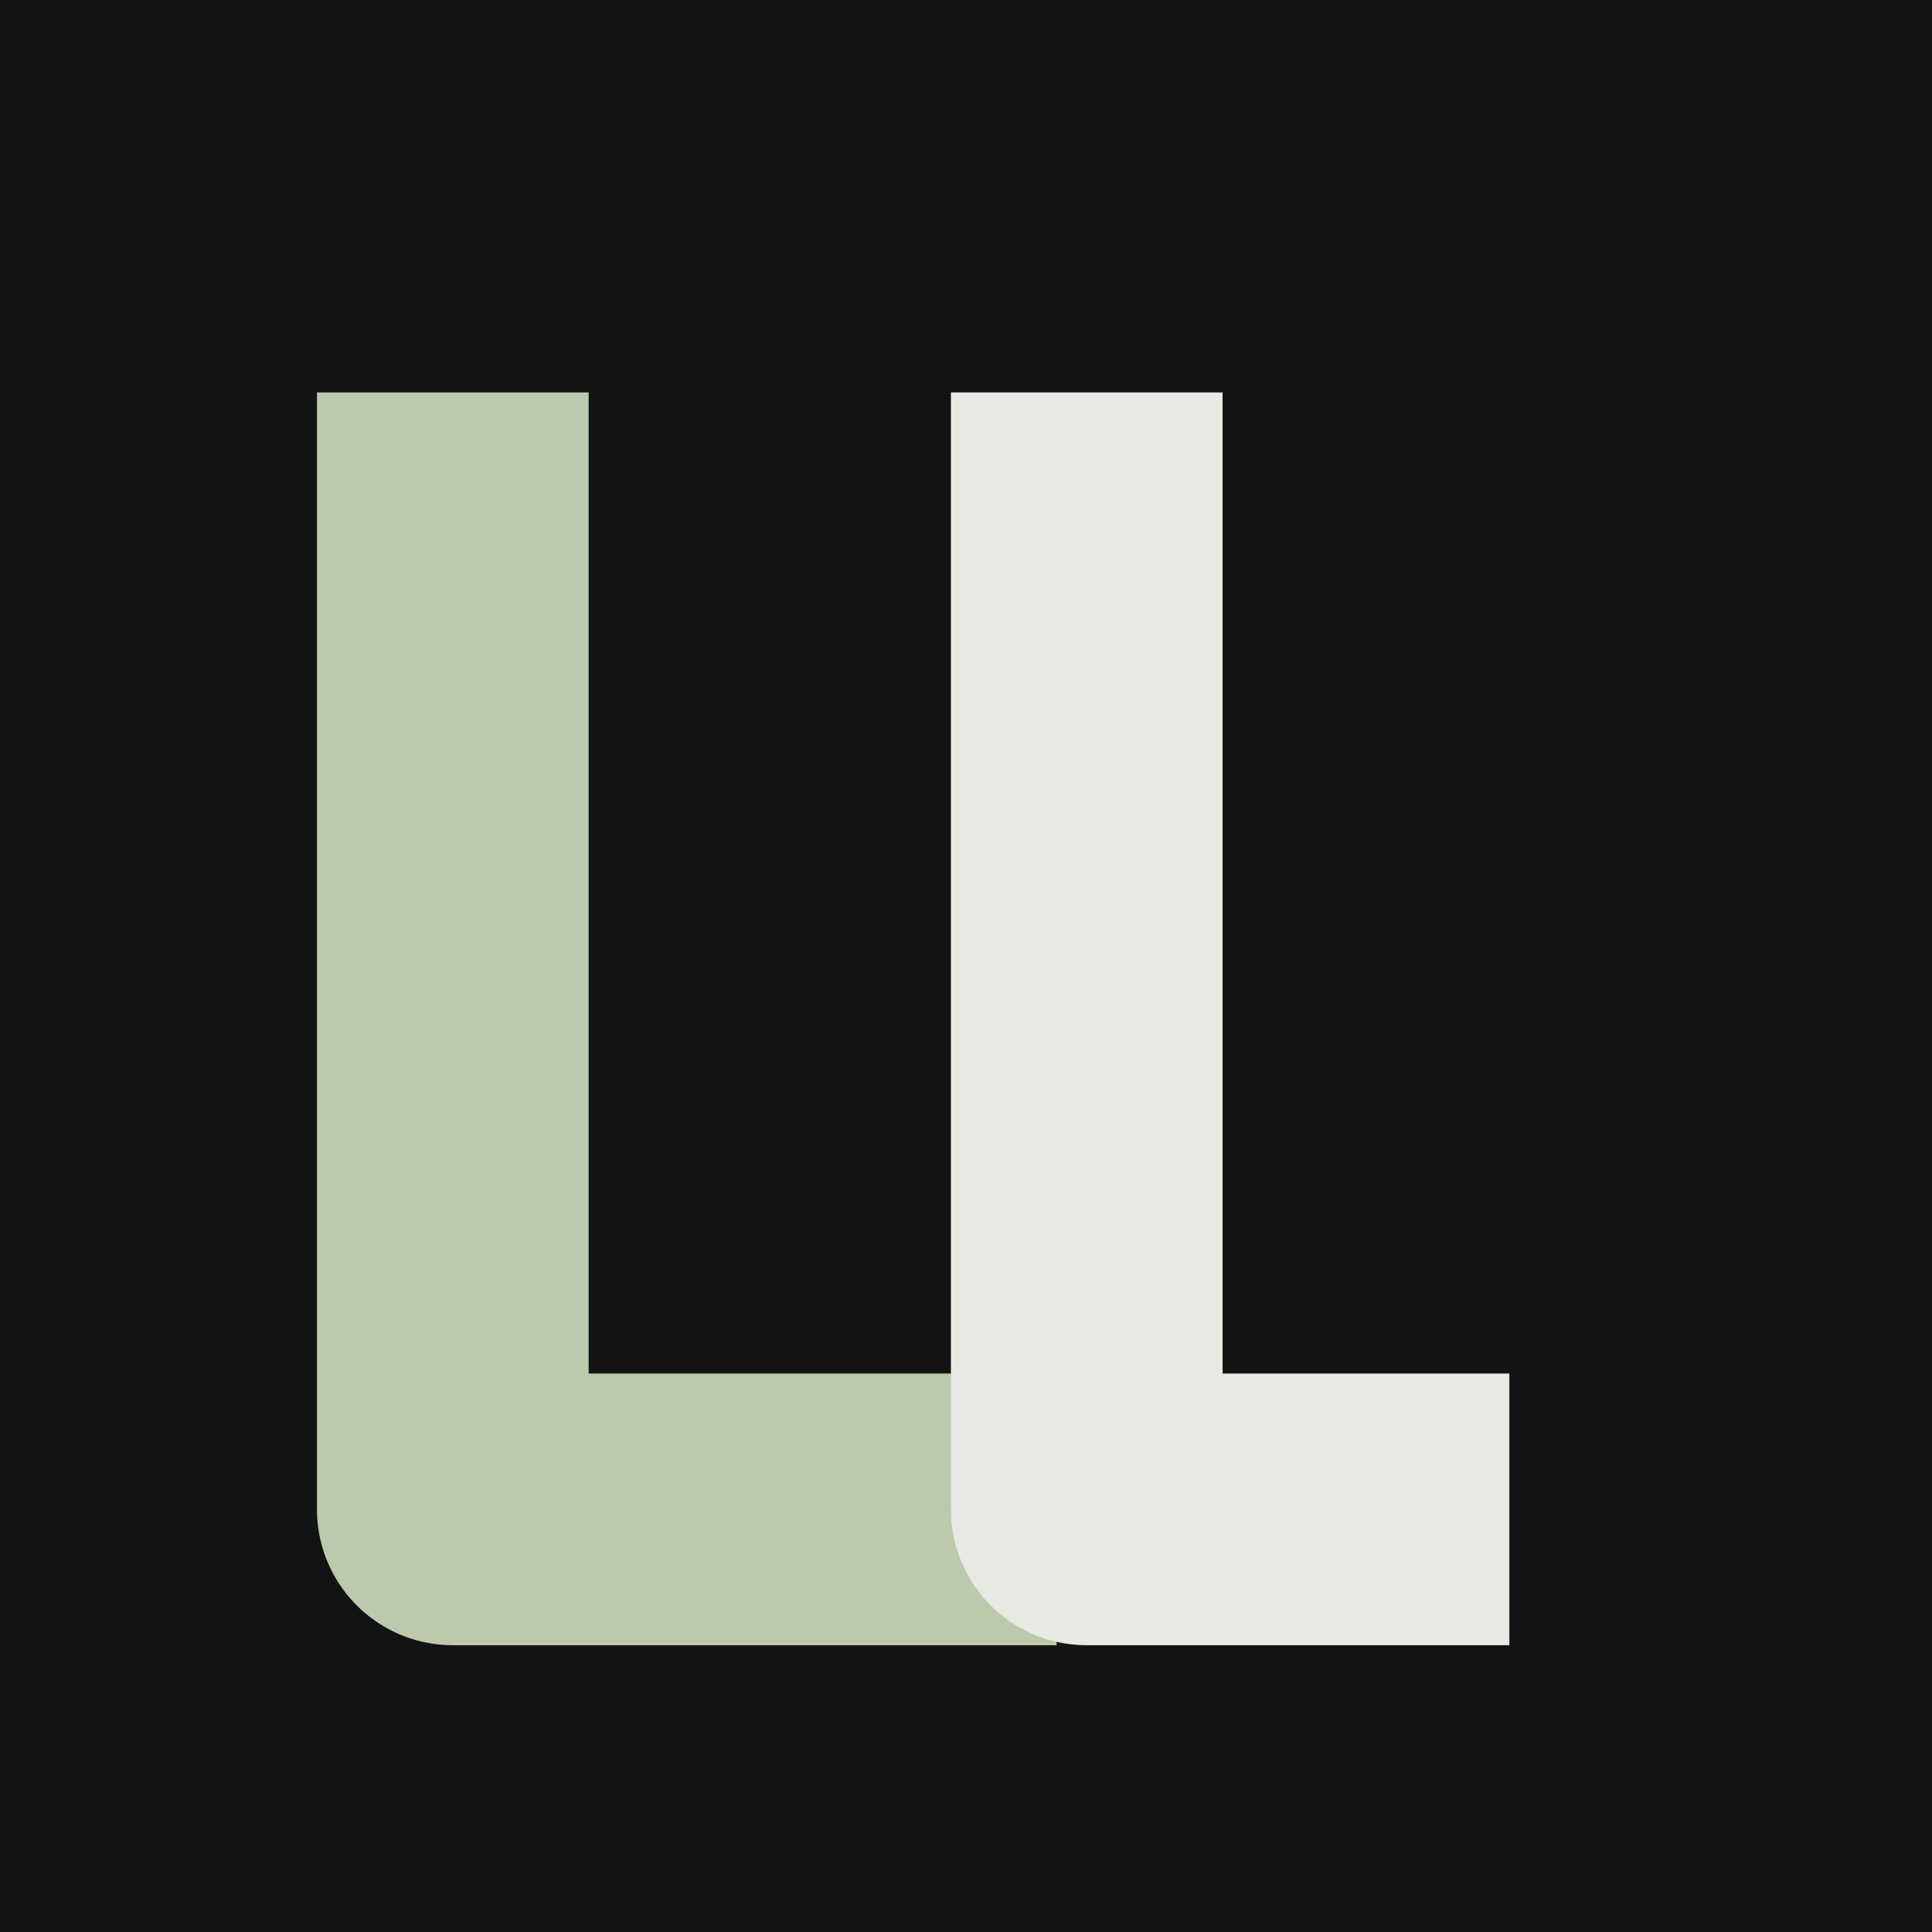
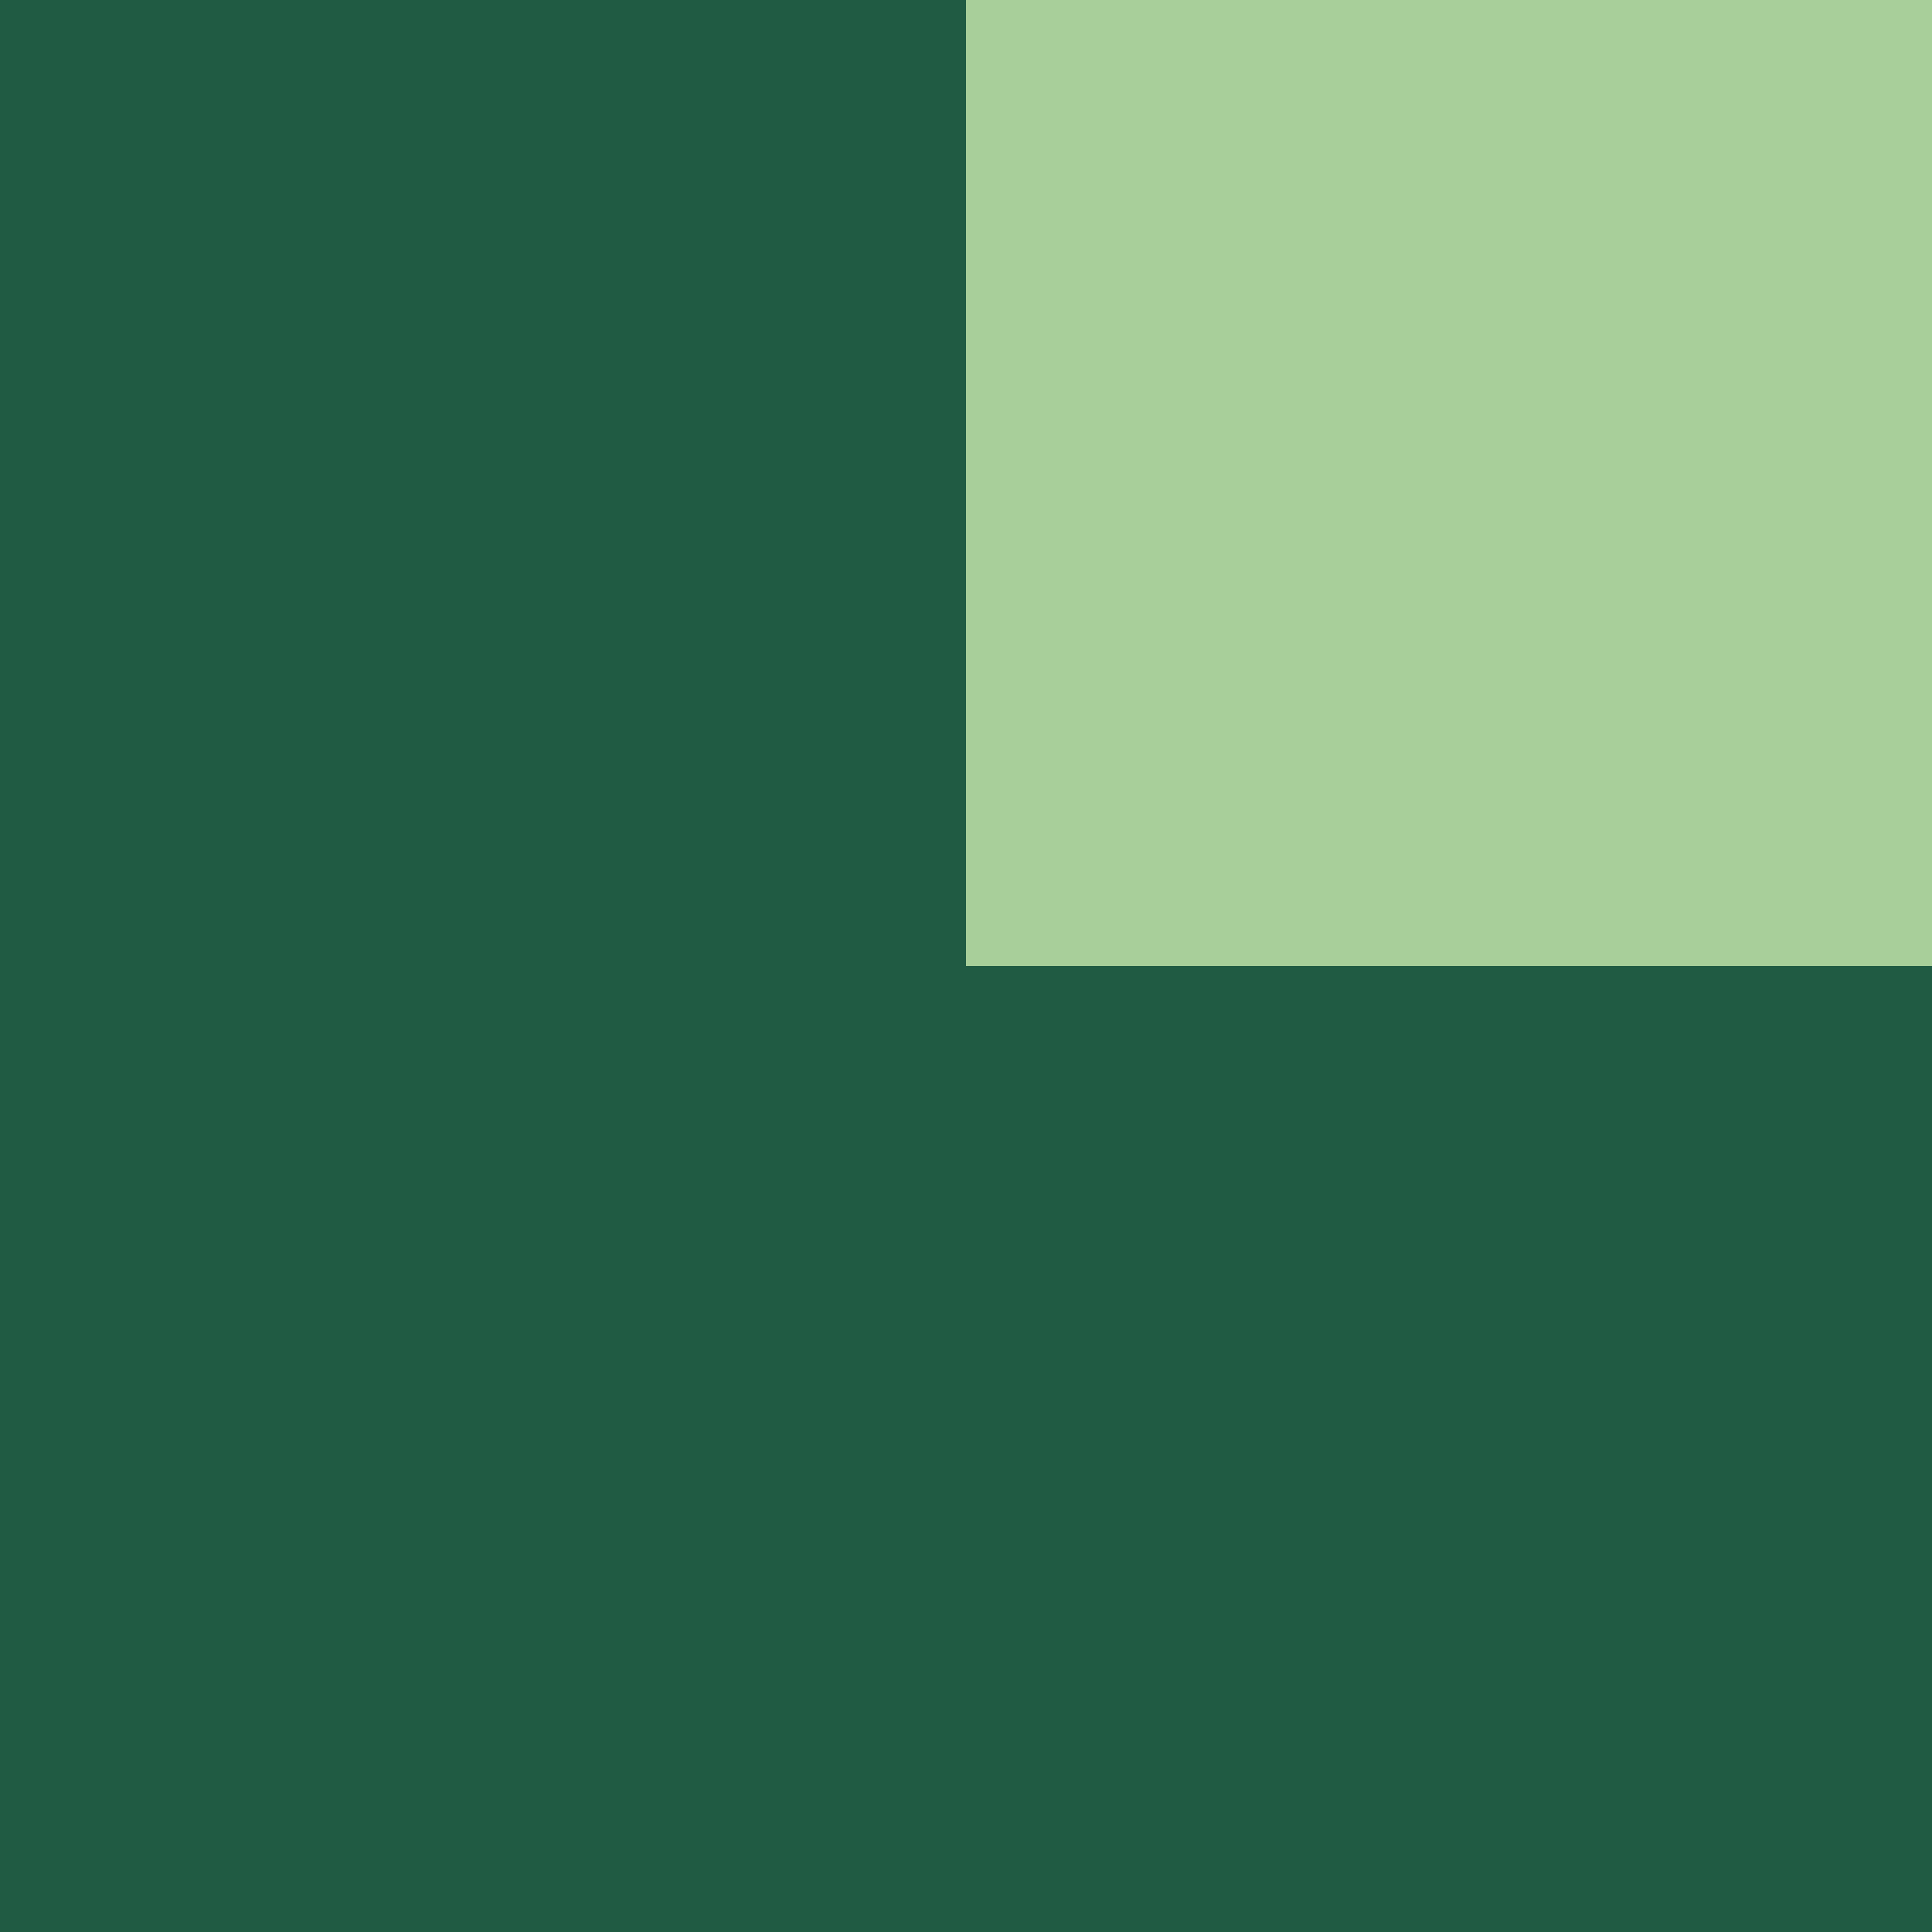
- <svg xmlns="http://www.w3.org/2000/svg" viewBox="0 0 64 64">
-   <rect width="64" height="64" fill="#121413" />
-   <path d="M15 13v37h20" fill="none" stroke="#bcc9ad" stroke-width="9" stroke-linejoin="round" />
-   <path d="M36 13v37h14" fill="none" stroke="#e7e9e3" stroke-width="9" stroke-linejoin="round" />
+ <svg xmlns="http://www.w3.org/2000/svg" viewBox="0 0 24 24" shape-rendering="crispEdges">
+   <rect width="12" height="12" fill="#205b43" />
+   <rect x="12" width="12" height="12" fill="#a8cf9a" />
+   <rect y="12" width="12" height="12" fill="#205b43" />
+   <rect x="12" y="12" width="12" height="12" fill="#205b43" />
</svg>
